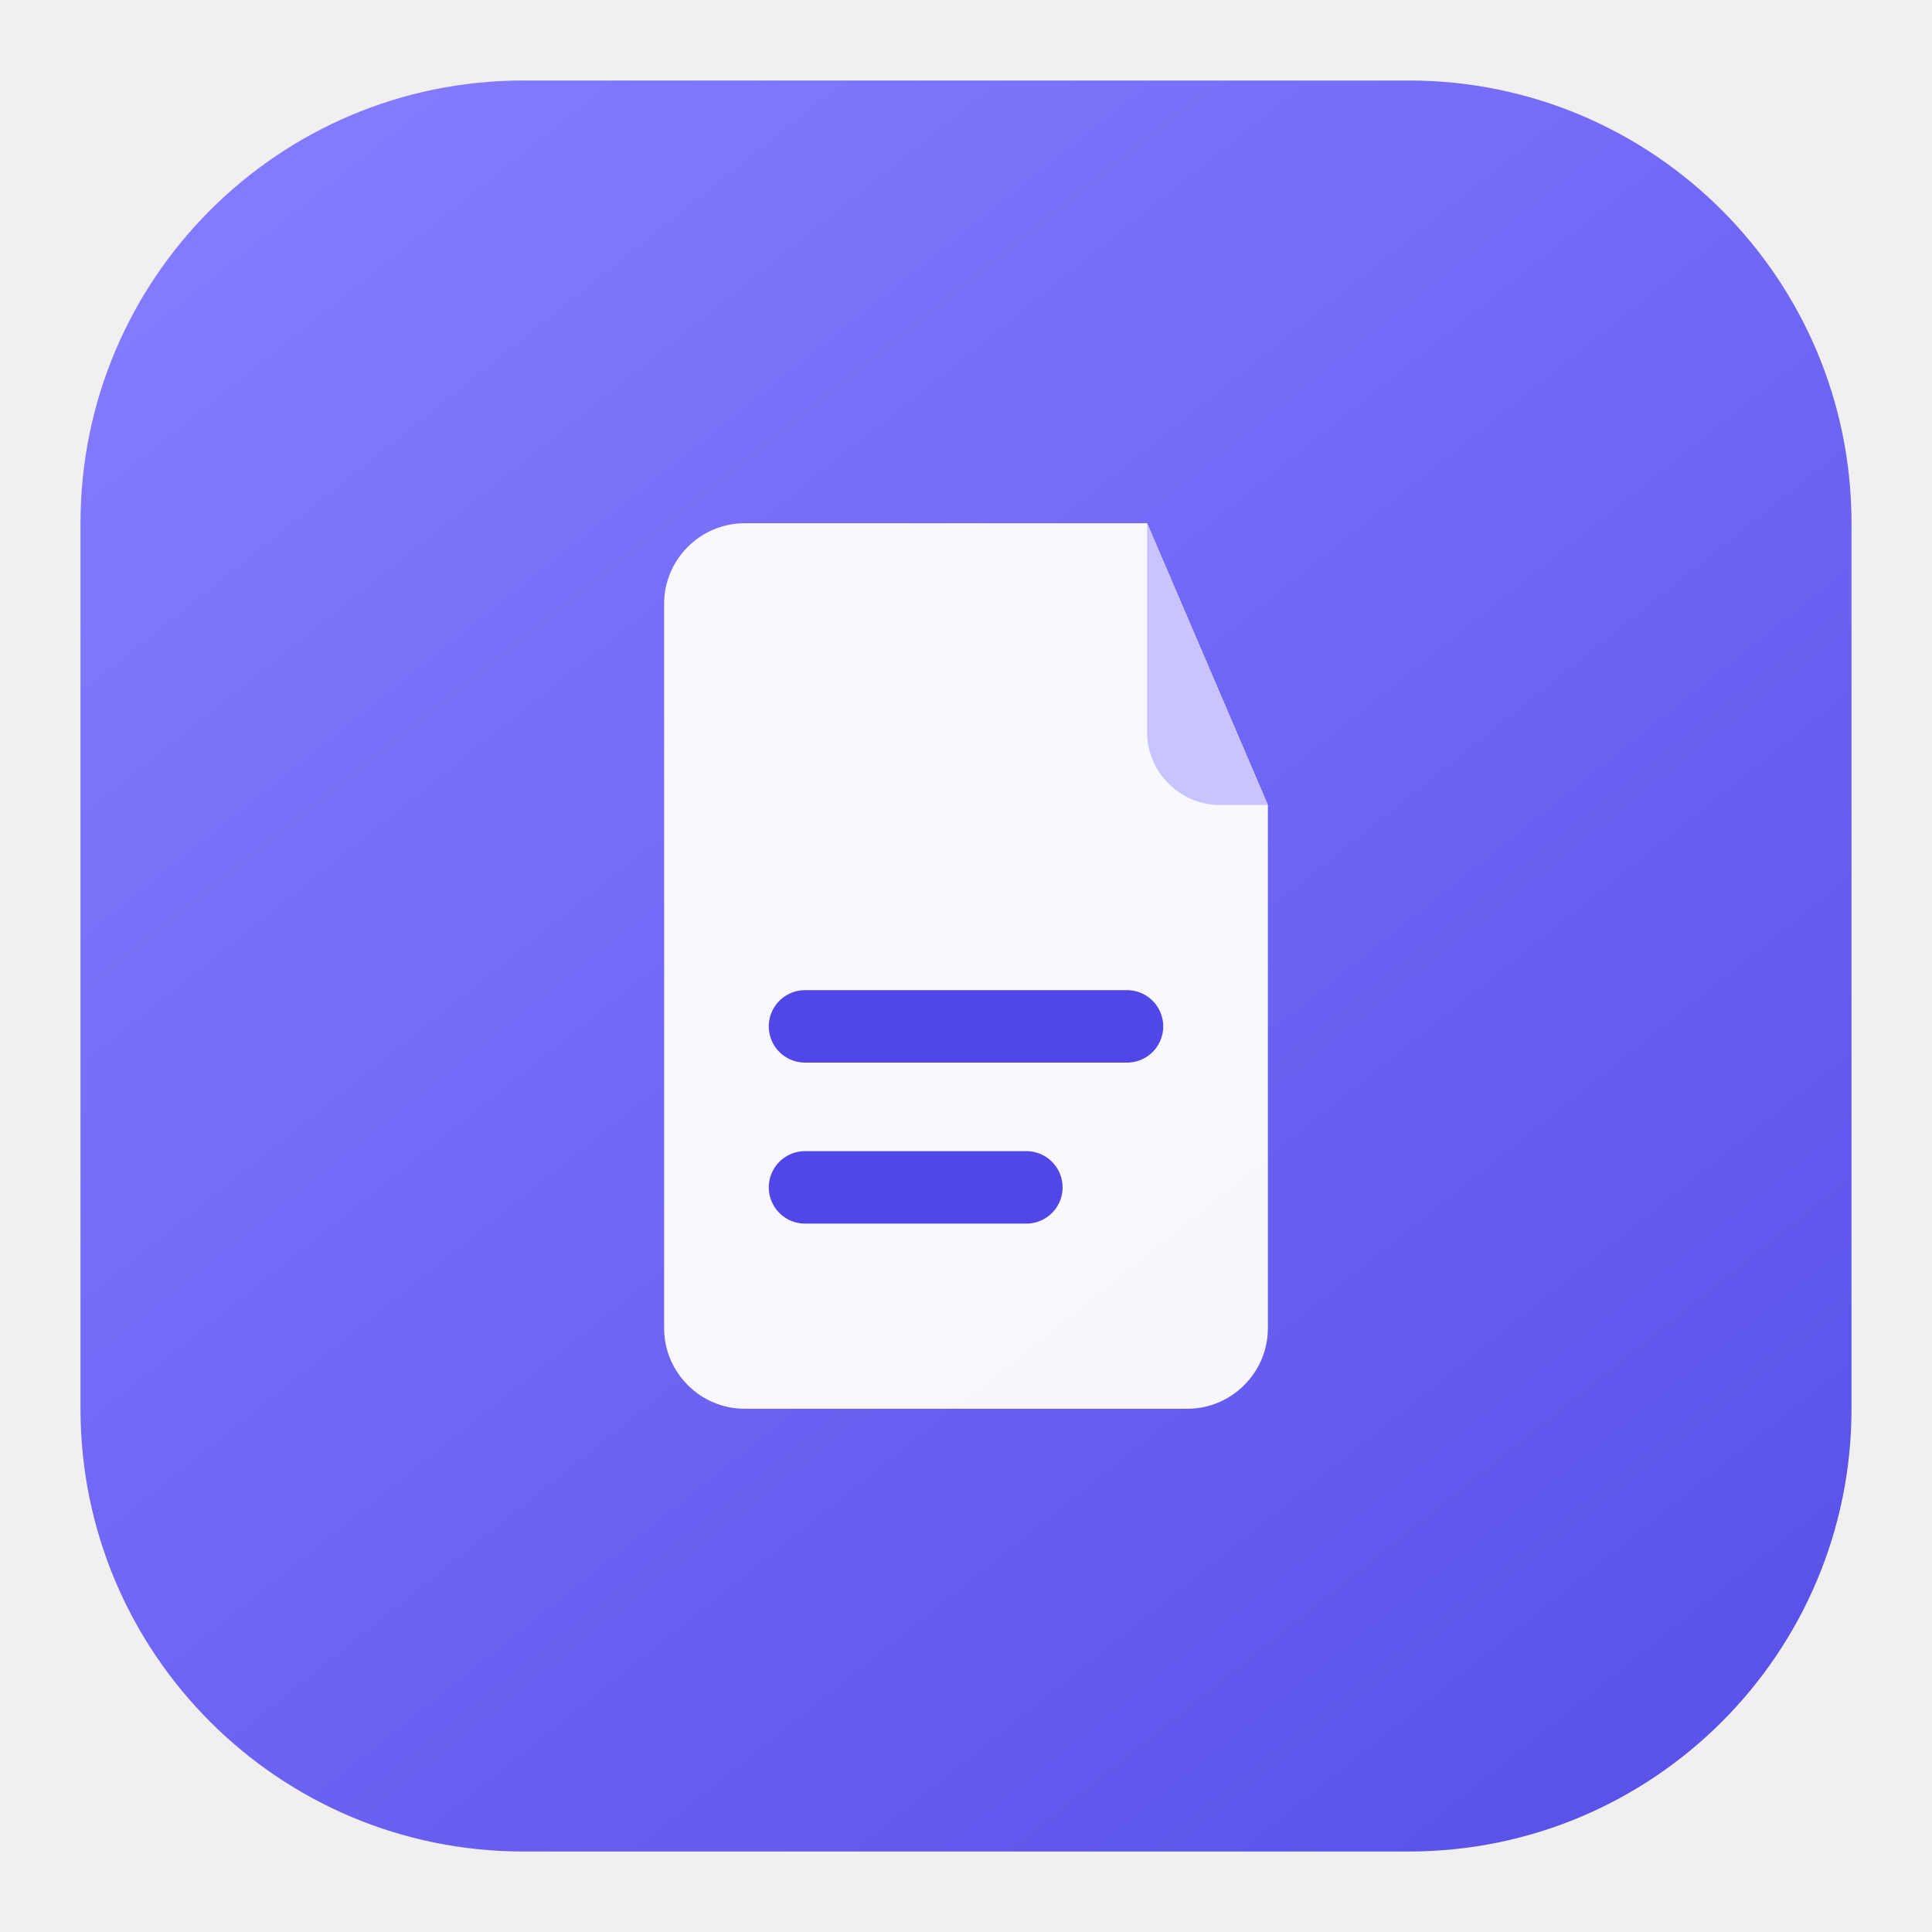
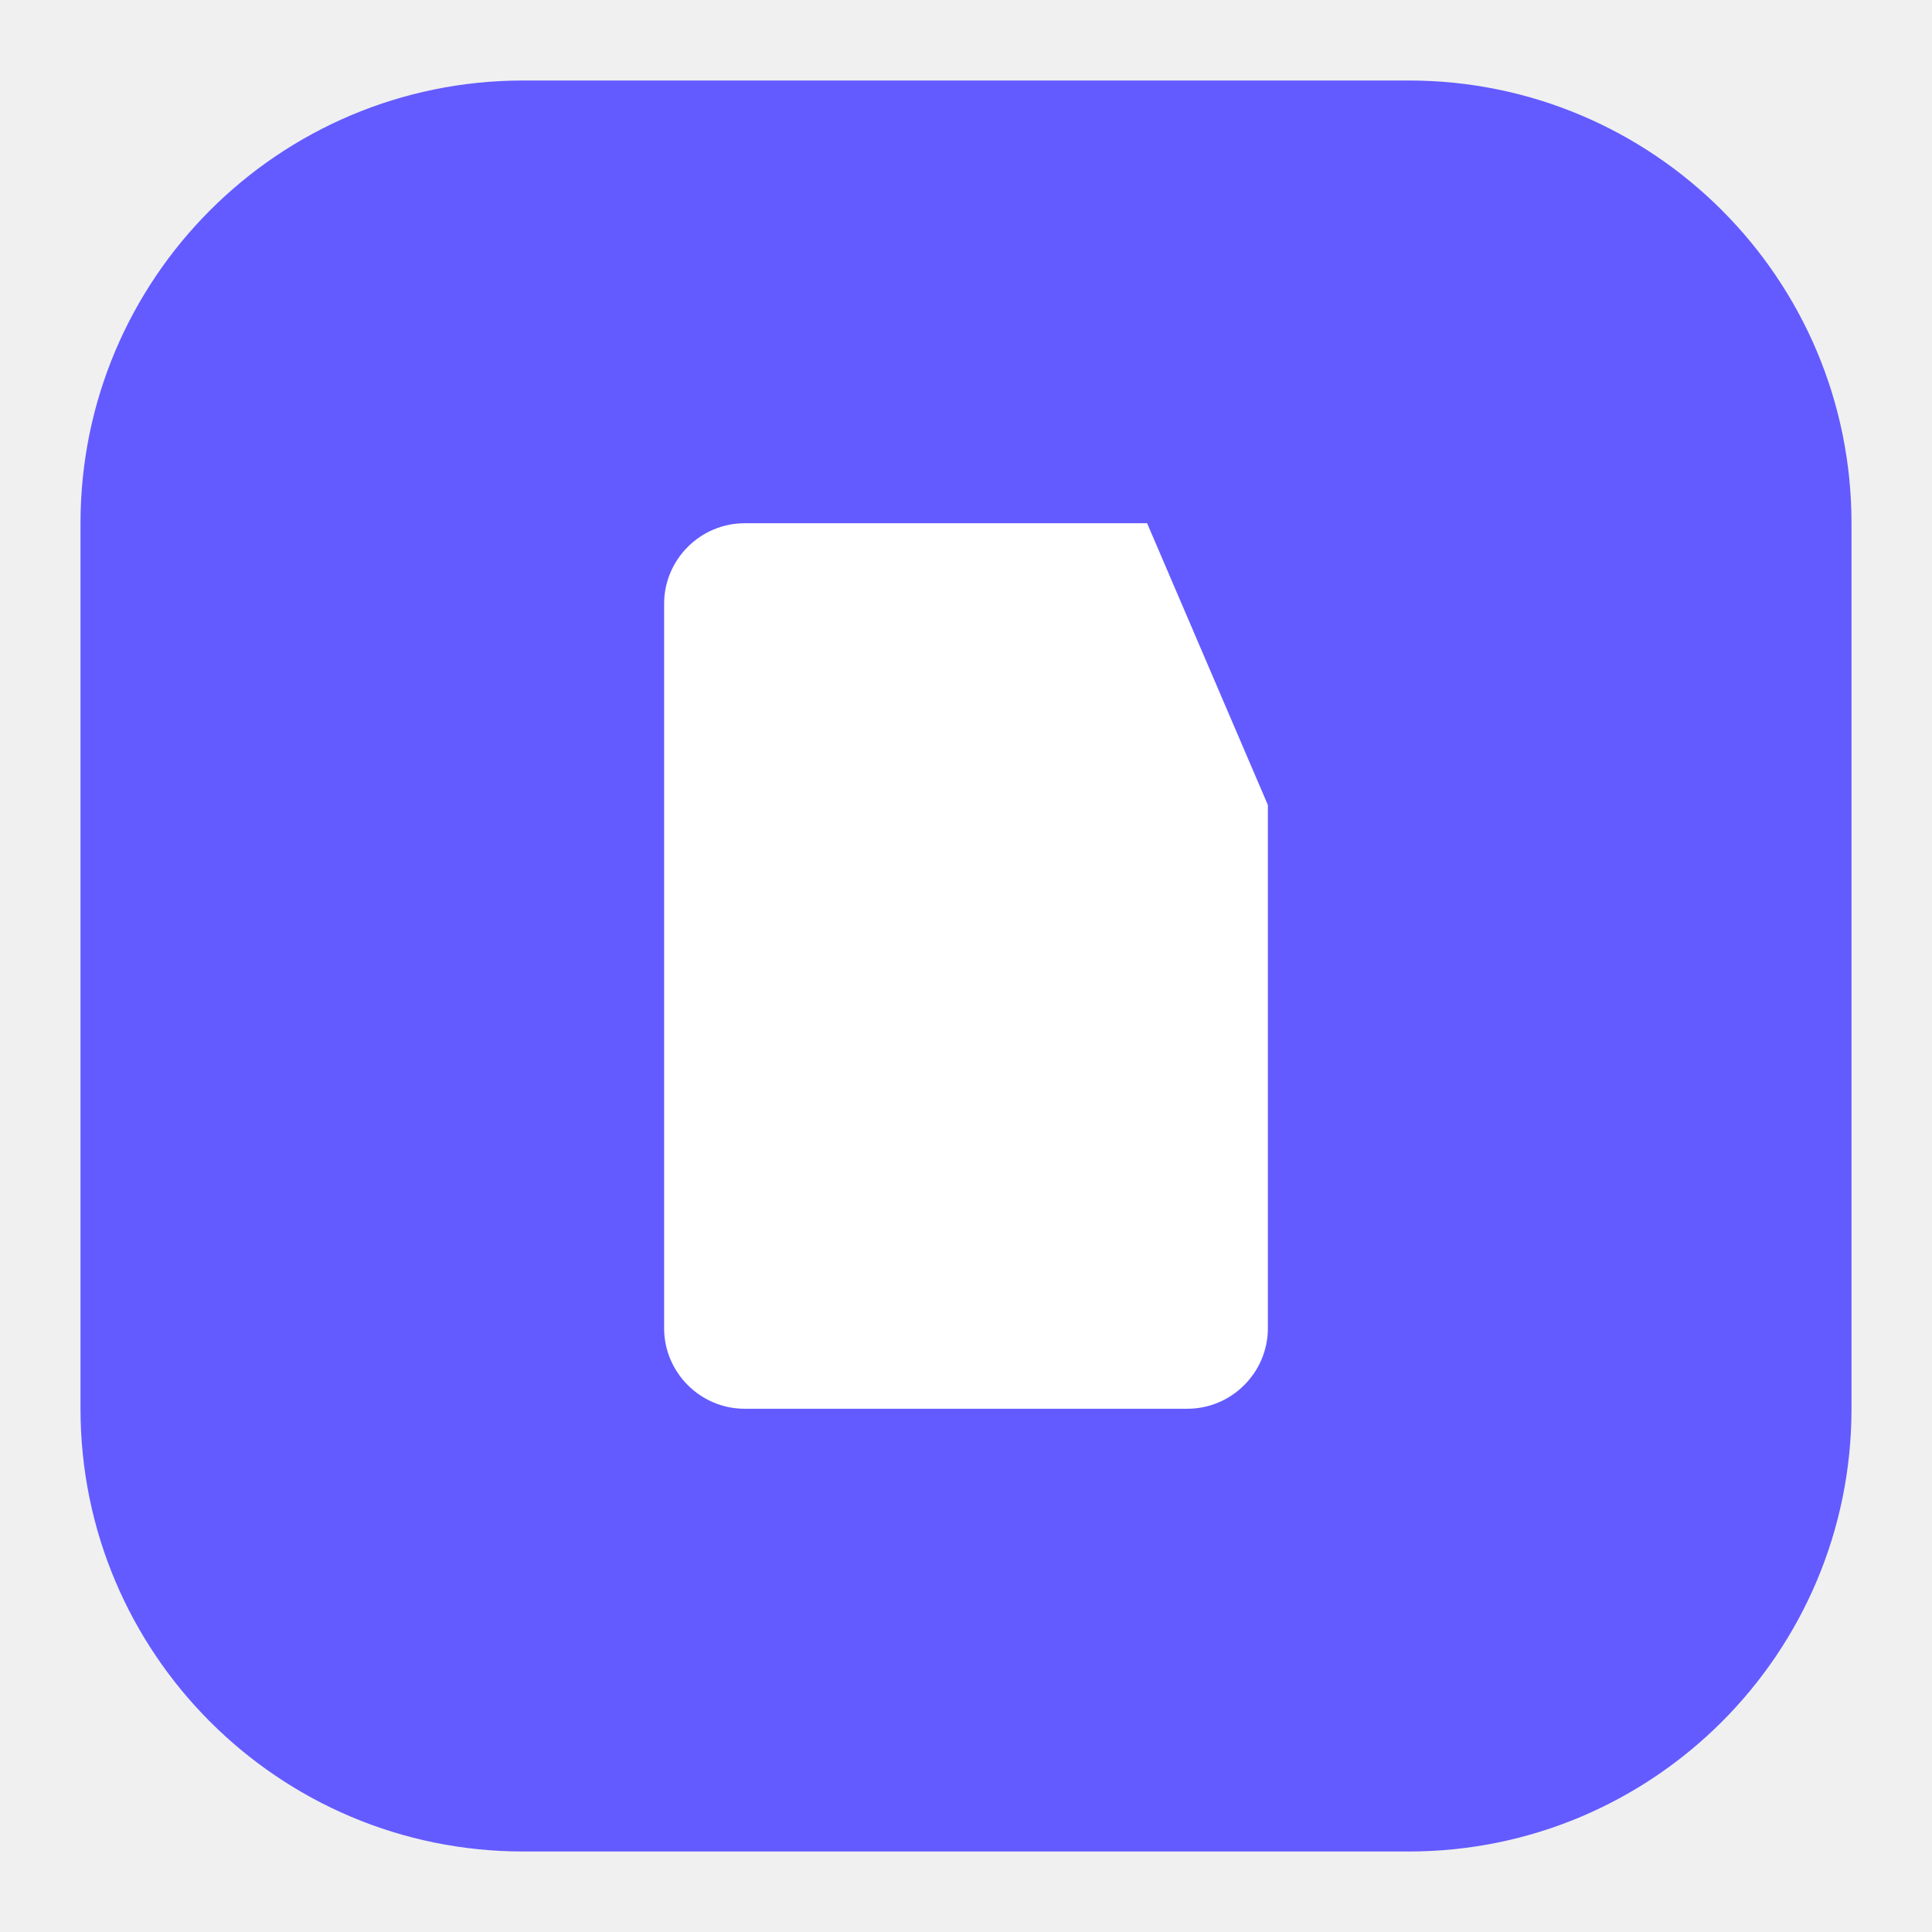
- <svg xmlns="http://www.w3.org/2000/svg" width="48" height="48" viewBox="0 0 48 48" fill="none">
-   <defs>
-     <linearGradient id="g" x1="8" y1="4" x2="40" y2="44" gradientUnits="userSpaceOnUse">
-       <stop stop-color="#7c72ff" />
-       <stop offset="1" stop-color="#5147e8" />
-     </linearGradient>
-   </defs>
-   <rect x="2" y="2" width="44" height="44" rx="11" fill="url(#g)" />
-   <rect x="2" y="2" width="44" height="44" rx="11" fill="white" opacity="0.06" />
-   <path d="M28.5 13H18.5C17.4 13 16.5 13.9 16.5 15V33C16.5 34.1 17.4 35 18.5 35H29.5C30.6 35 31.5 34.1 31.5 33V20L28.5 13Z" fill="white" fill-opacity="0.95" />
-   <path d="M28.5 13V18.2C28.5 19.18 29.32 20 30.3 20H31.5L28.5 13Z" fill="#c9c4ff" />
-   <path d="M20 25.5H28" stroke="#5147e8" stroke-width="1.8" stroke-linecap="round" />
-   <path d="M20 29.5H25.5" stroke="#5147e8" stroke-width="1.8" stroke-linecap="round" />
+ <svg xmlns="http://www.w3.org/2000/svg" width="48" height="48" viewBox="0 0 48 48" fill="none" color="#635bff">
+   <rect x="2" y="2" width="44" height="44" rx="11" fill="currentColor" />
+   <path d="M28.5 13H18.5C17.4 13 16.5 13.9 16.5 15V33C16.5 34.1 17.4 35 18.5 35H29.5C30.6 35 31.5 34.1 31.5 33V20L28.5 13Z" fill="white" />
+   <path d="M20 25.5H28" stroke="white" stroke-width="1.8" stroke-linecap="round" />
+   <path d="M20 29.5H25.5" stroke="white" stroke-width="1.8" stroke-linecap="round" />
</svg>
